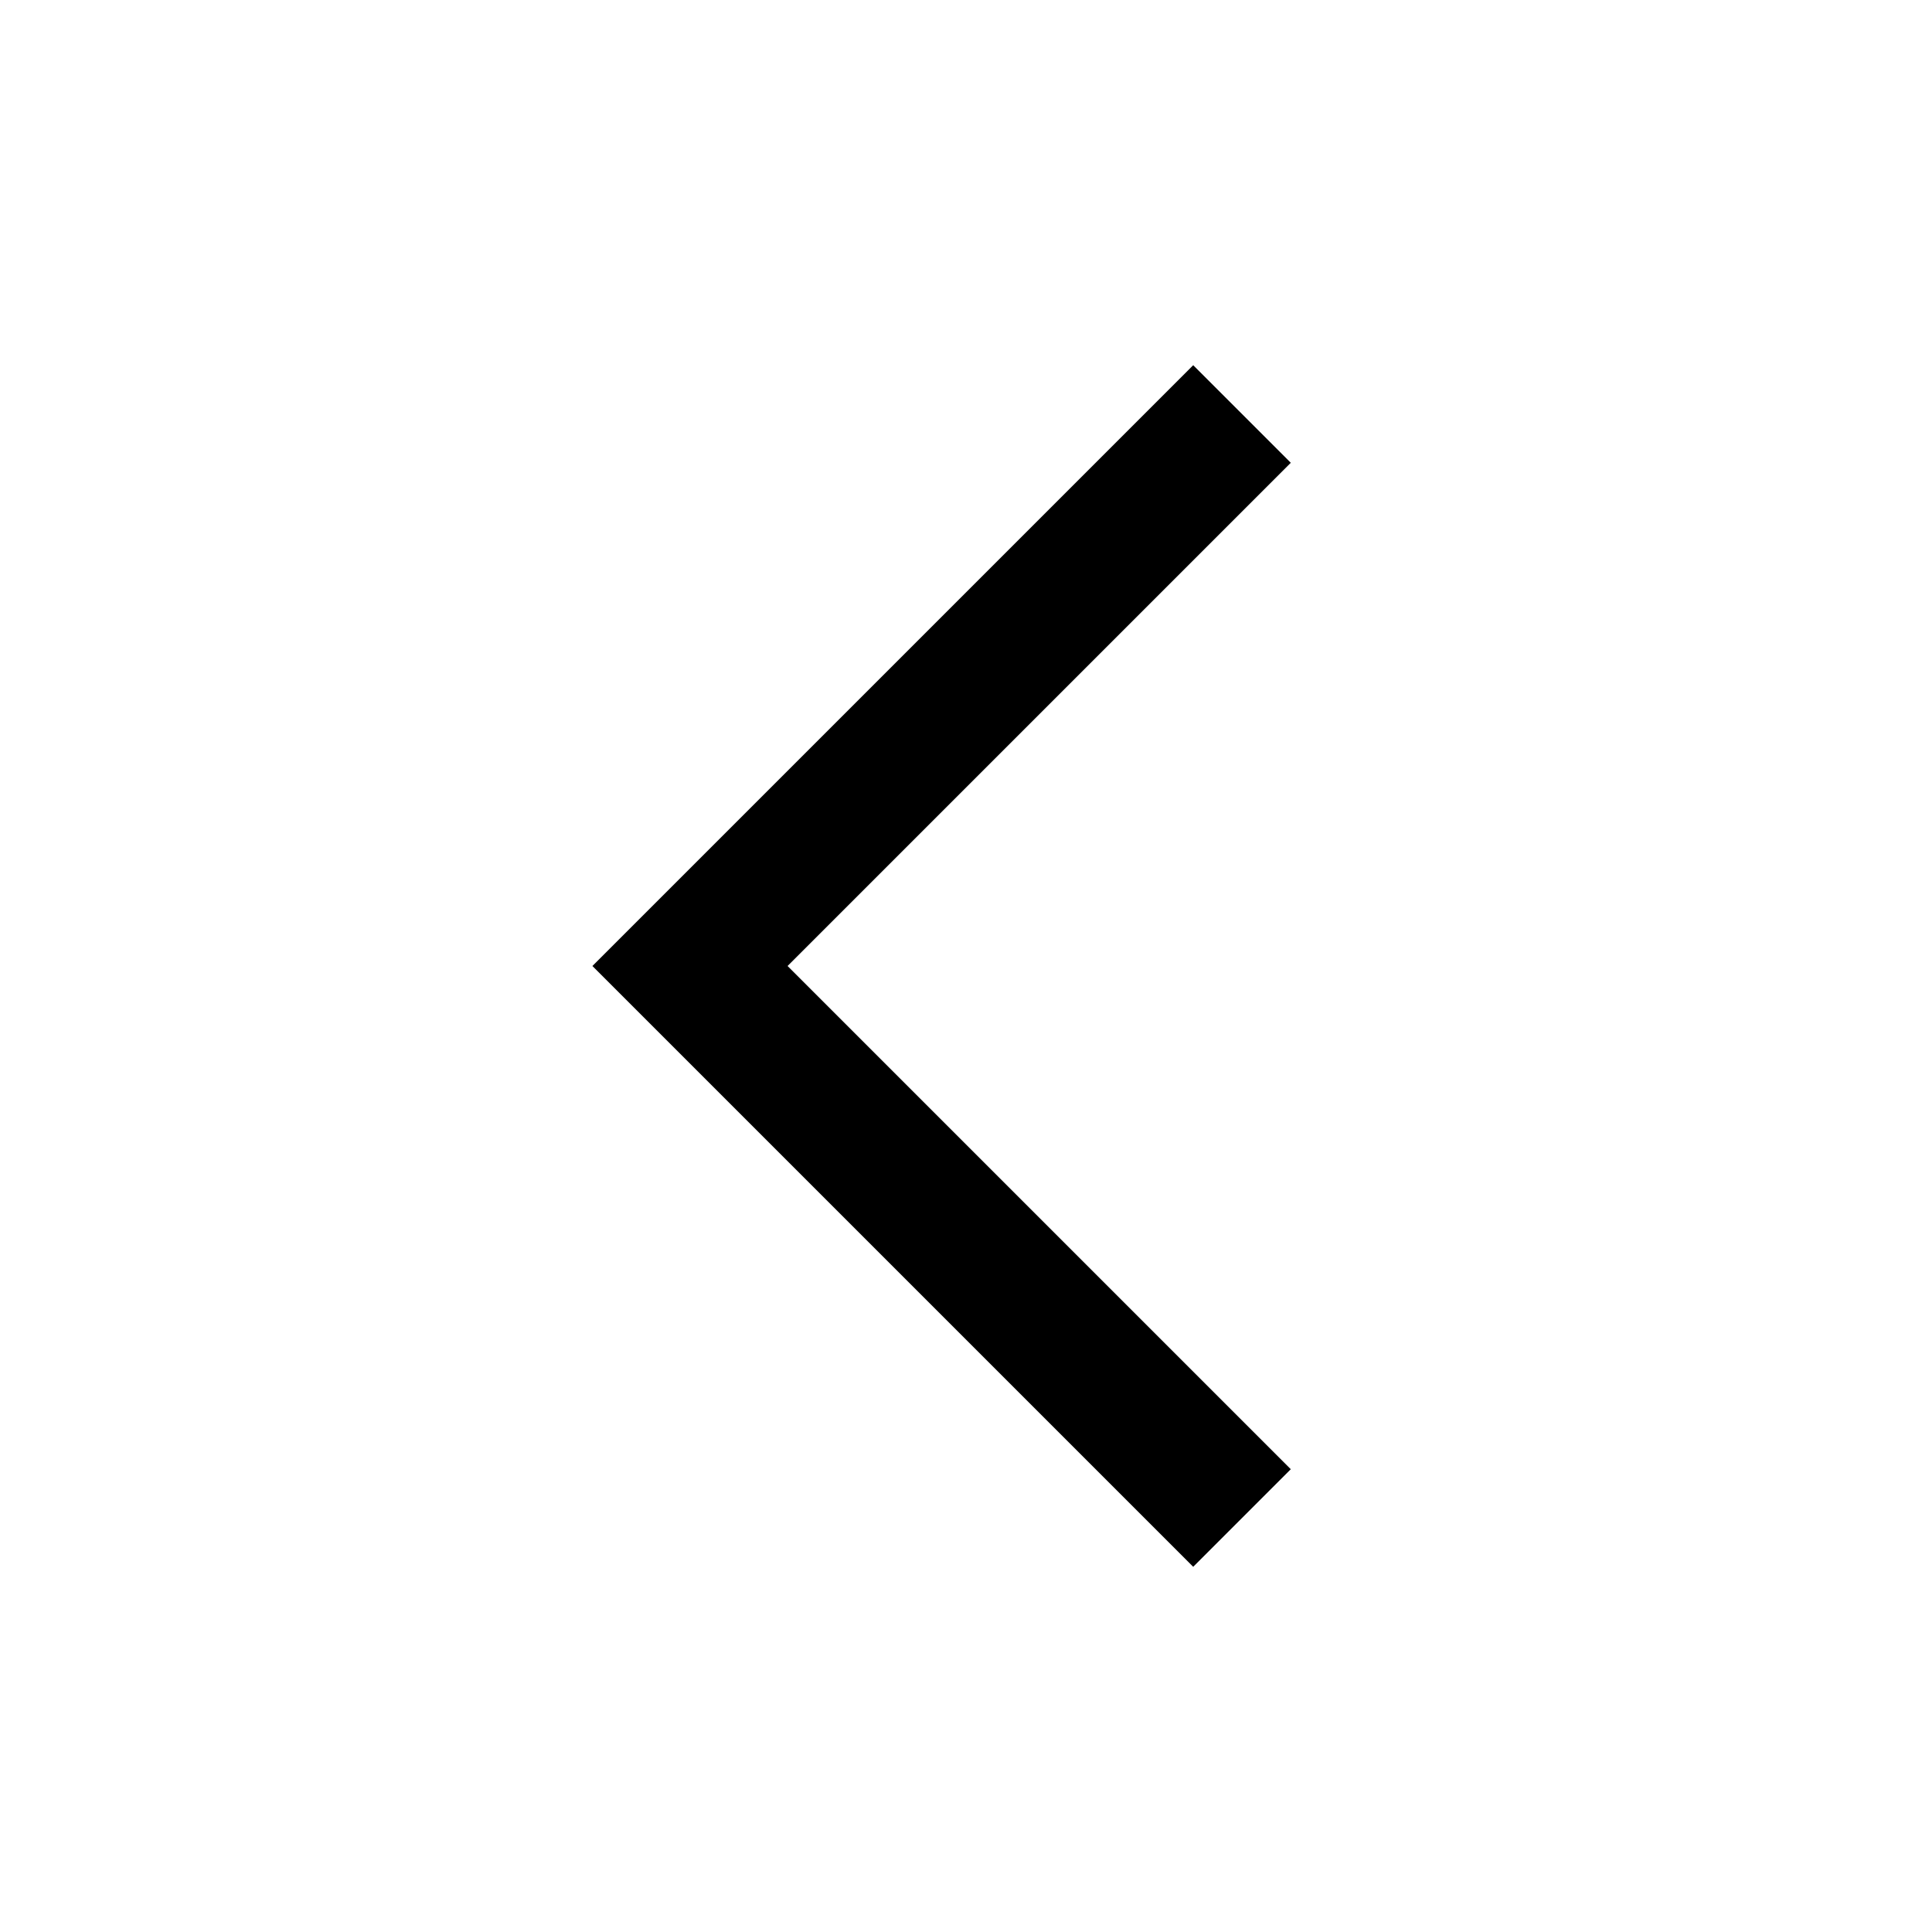
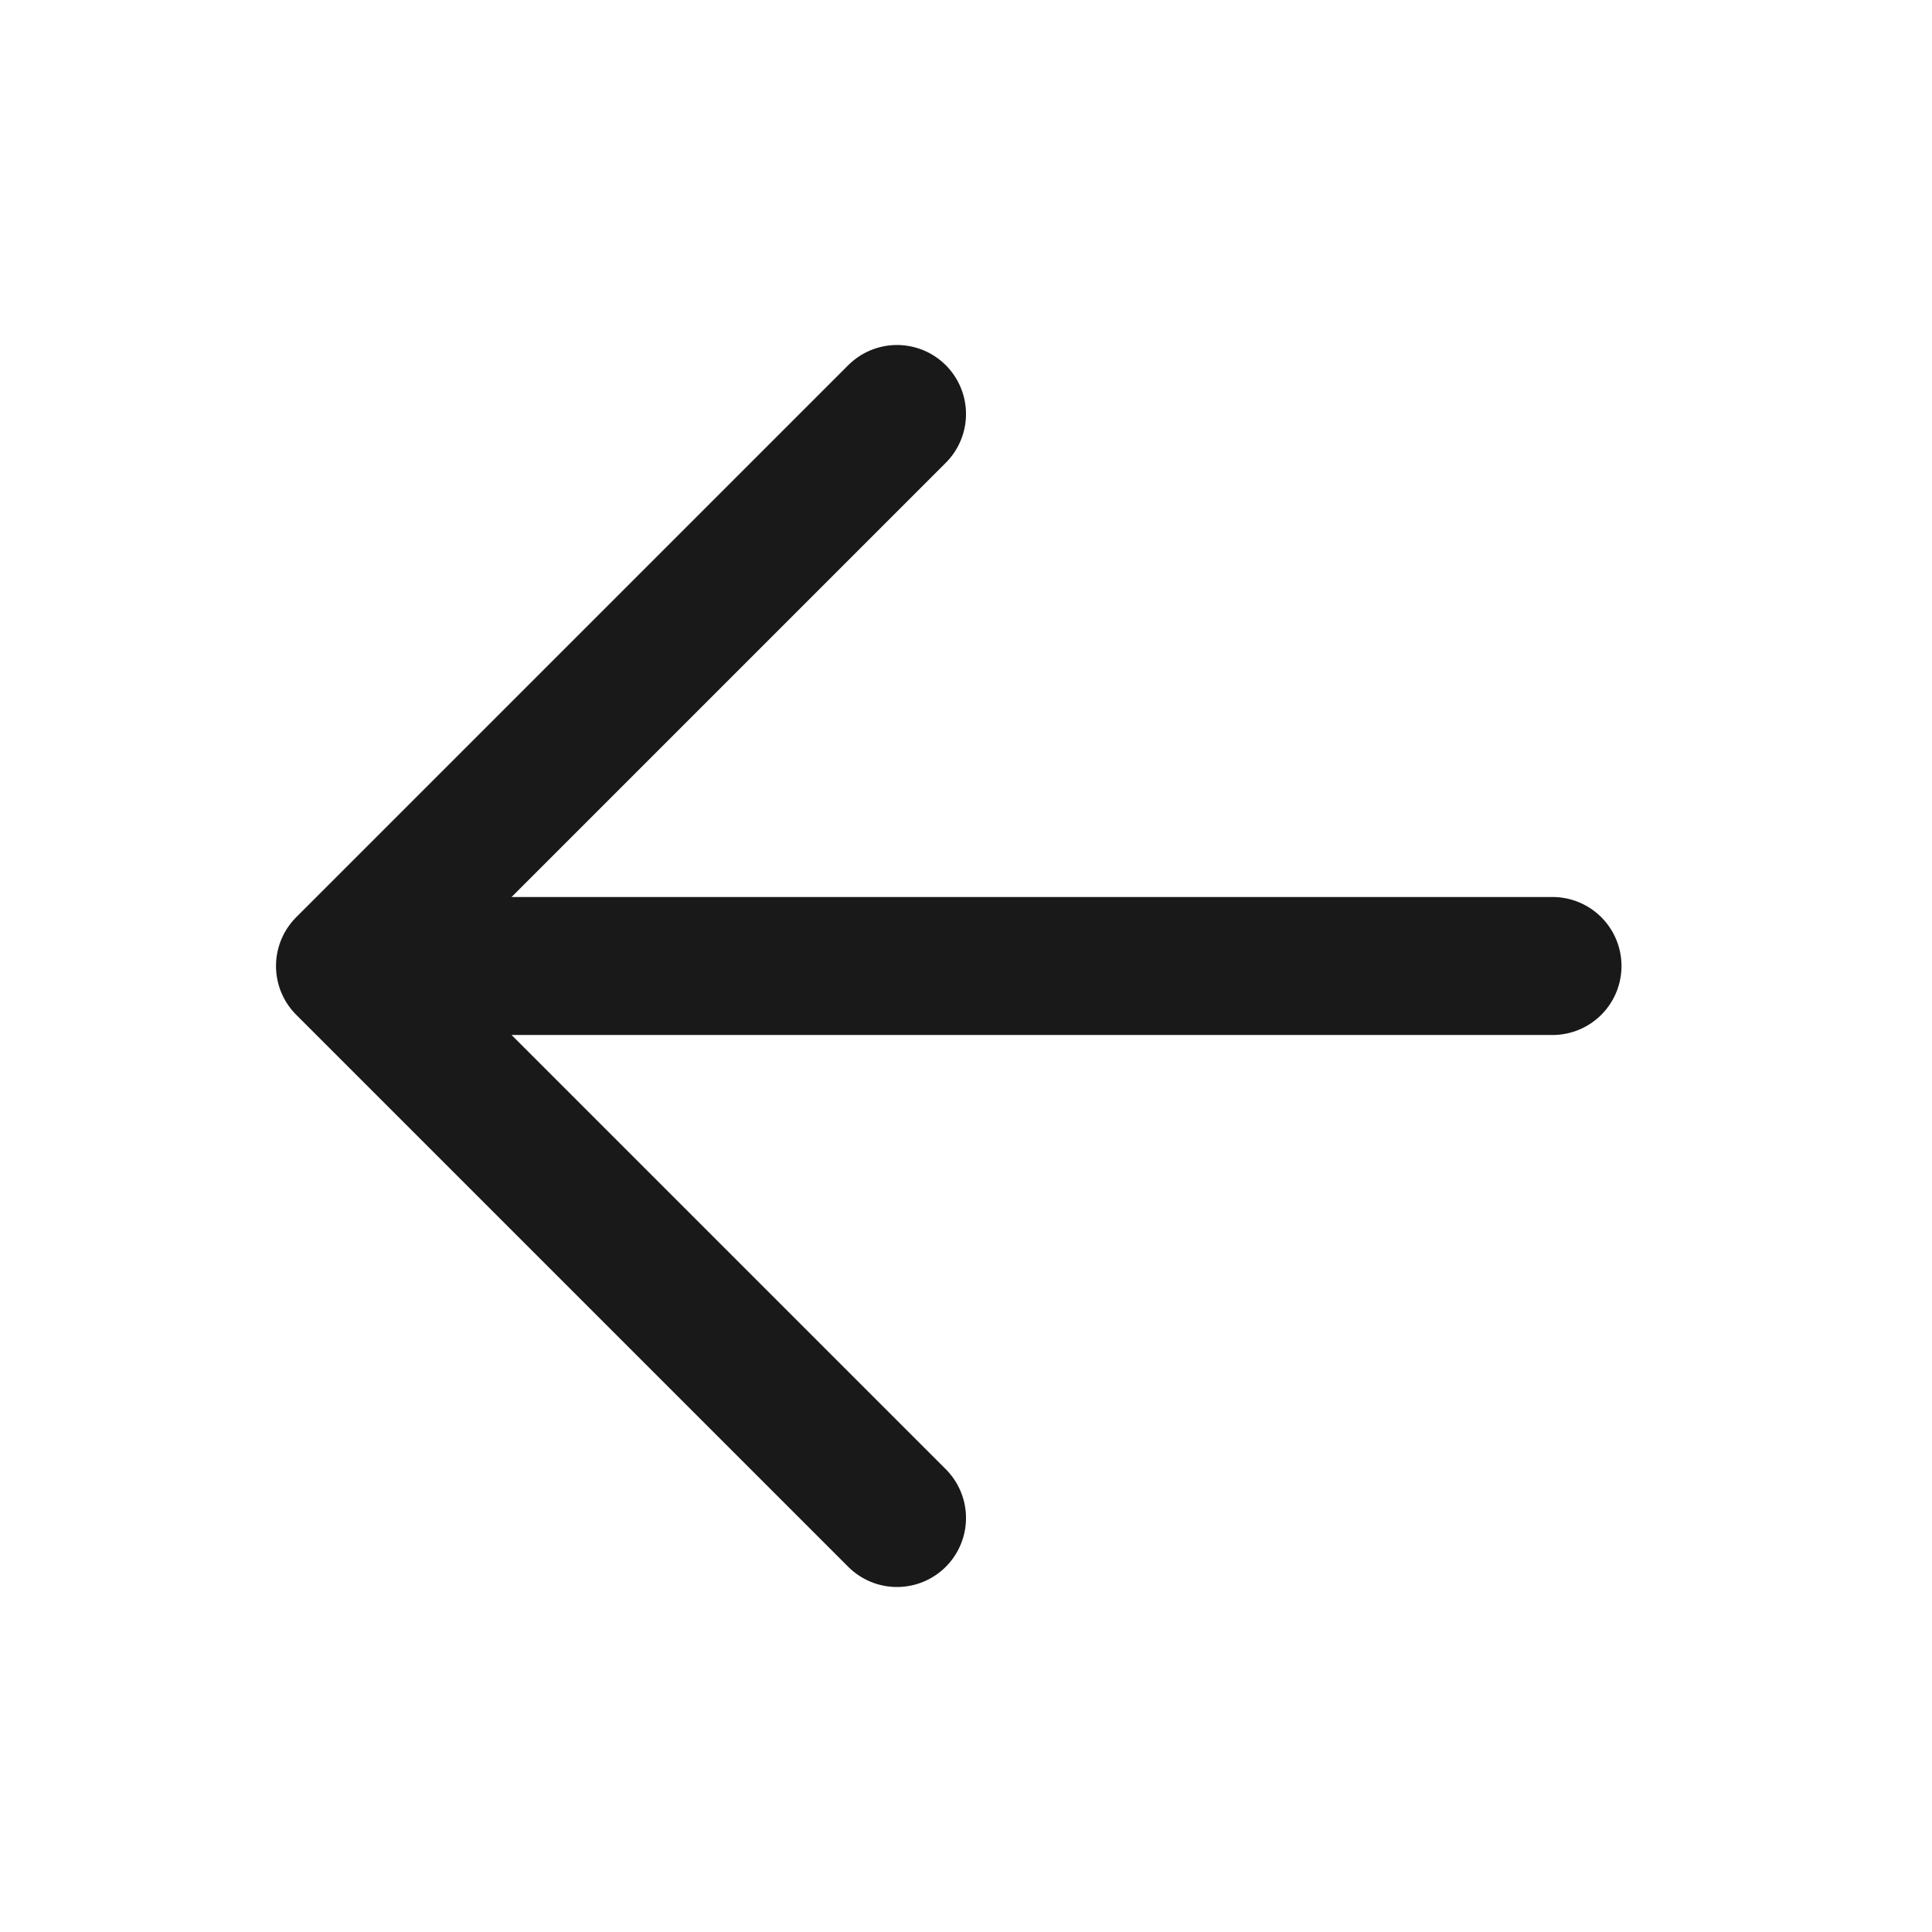
<svg xmlns="http://www.w3.org/2000/svg" id="뒤로가기" width="28" height="28" viewBox="0 0 28 28">
-   <g id="그룹_20299" data-name="그룹 20299" transform="translate(-12 -62)">
-     <path id="패스_7722" data-name="패스 7722" d="M8,16,0,8,8,0" transform="translate(22 68)" fill="none" stroke="#000" stroke-width="2" />
+   <g id="그룹_20299" data-name="그룹 20299" transform="translate(-17 -62)">
+     <path id="패스_7722" data-name="패스 7722" d="M8,16,0,8,8,0" transform="translate(22 68)" fill="none" stroke="#191919" stroke-linecap="round" stroke-linejoin="round" stroke-width="2" />
  </g>
  <rect id="사각형_25077" data-name="사각형 25077" width="28" height="28" fill="none" opacity="0.5" />
+   <line id="선_199" data-name="선 199" x1="16" transform="translate(6.5 14)" fill="none" stroke="#191919" stroke-linecap="round" stroke-width="2" />
</svg>
